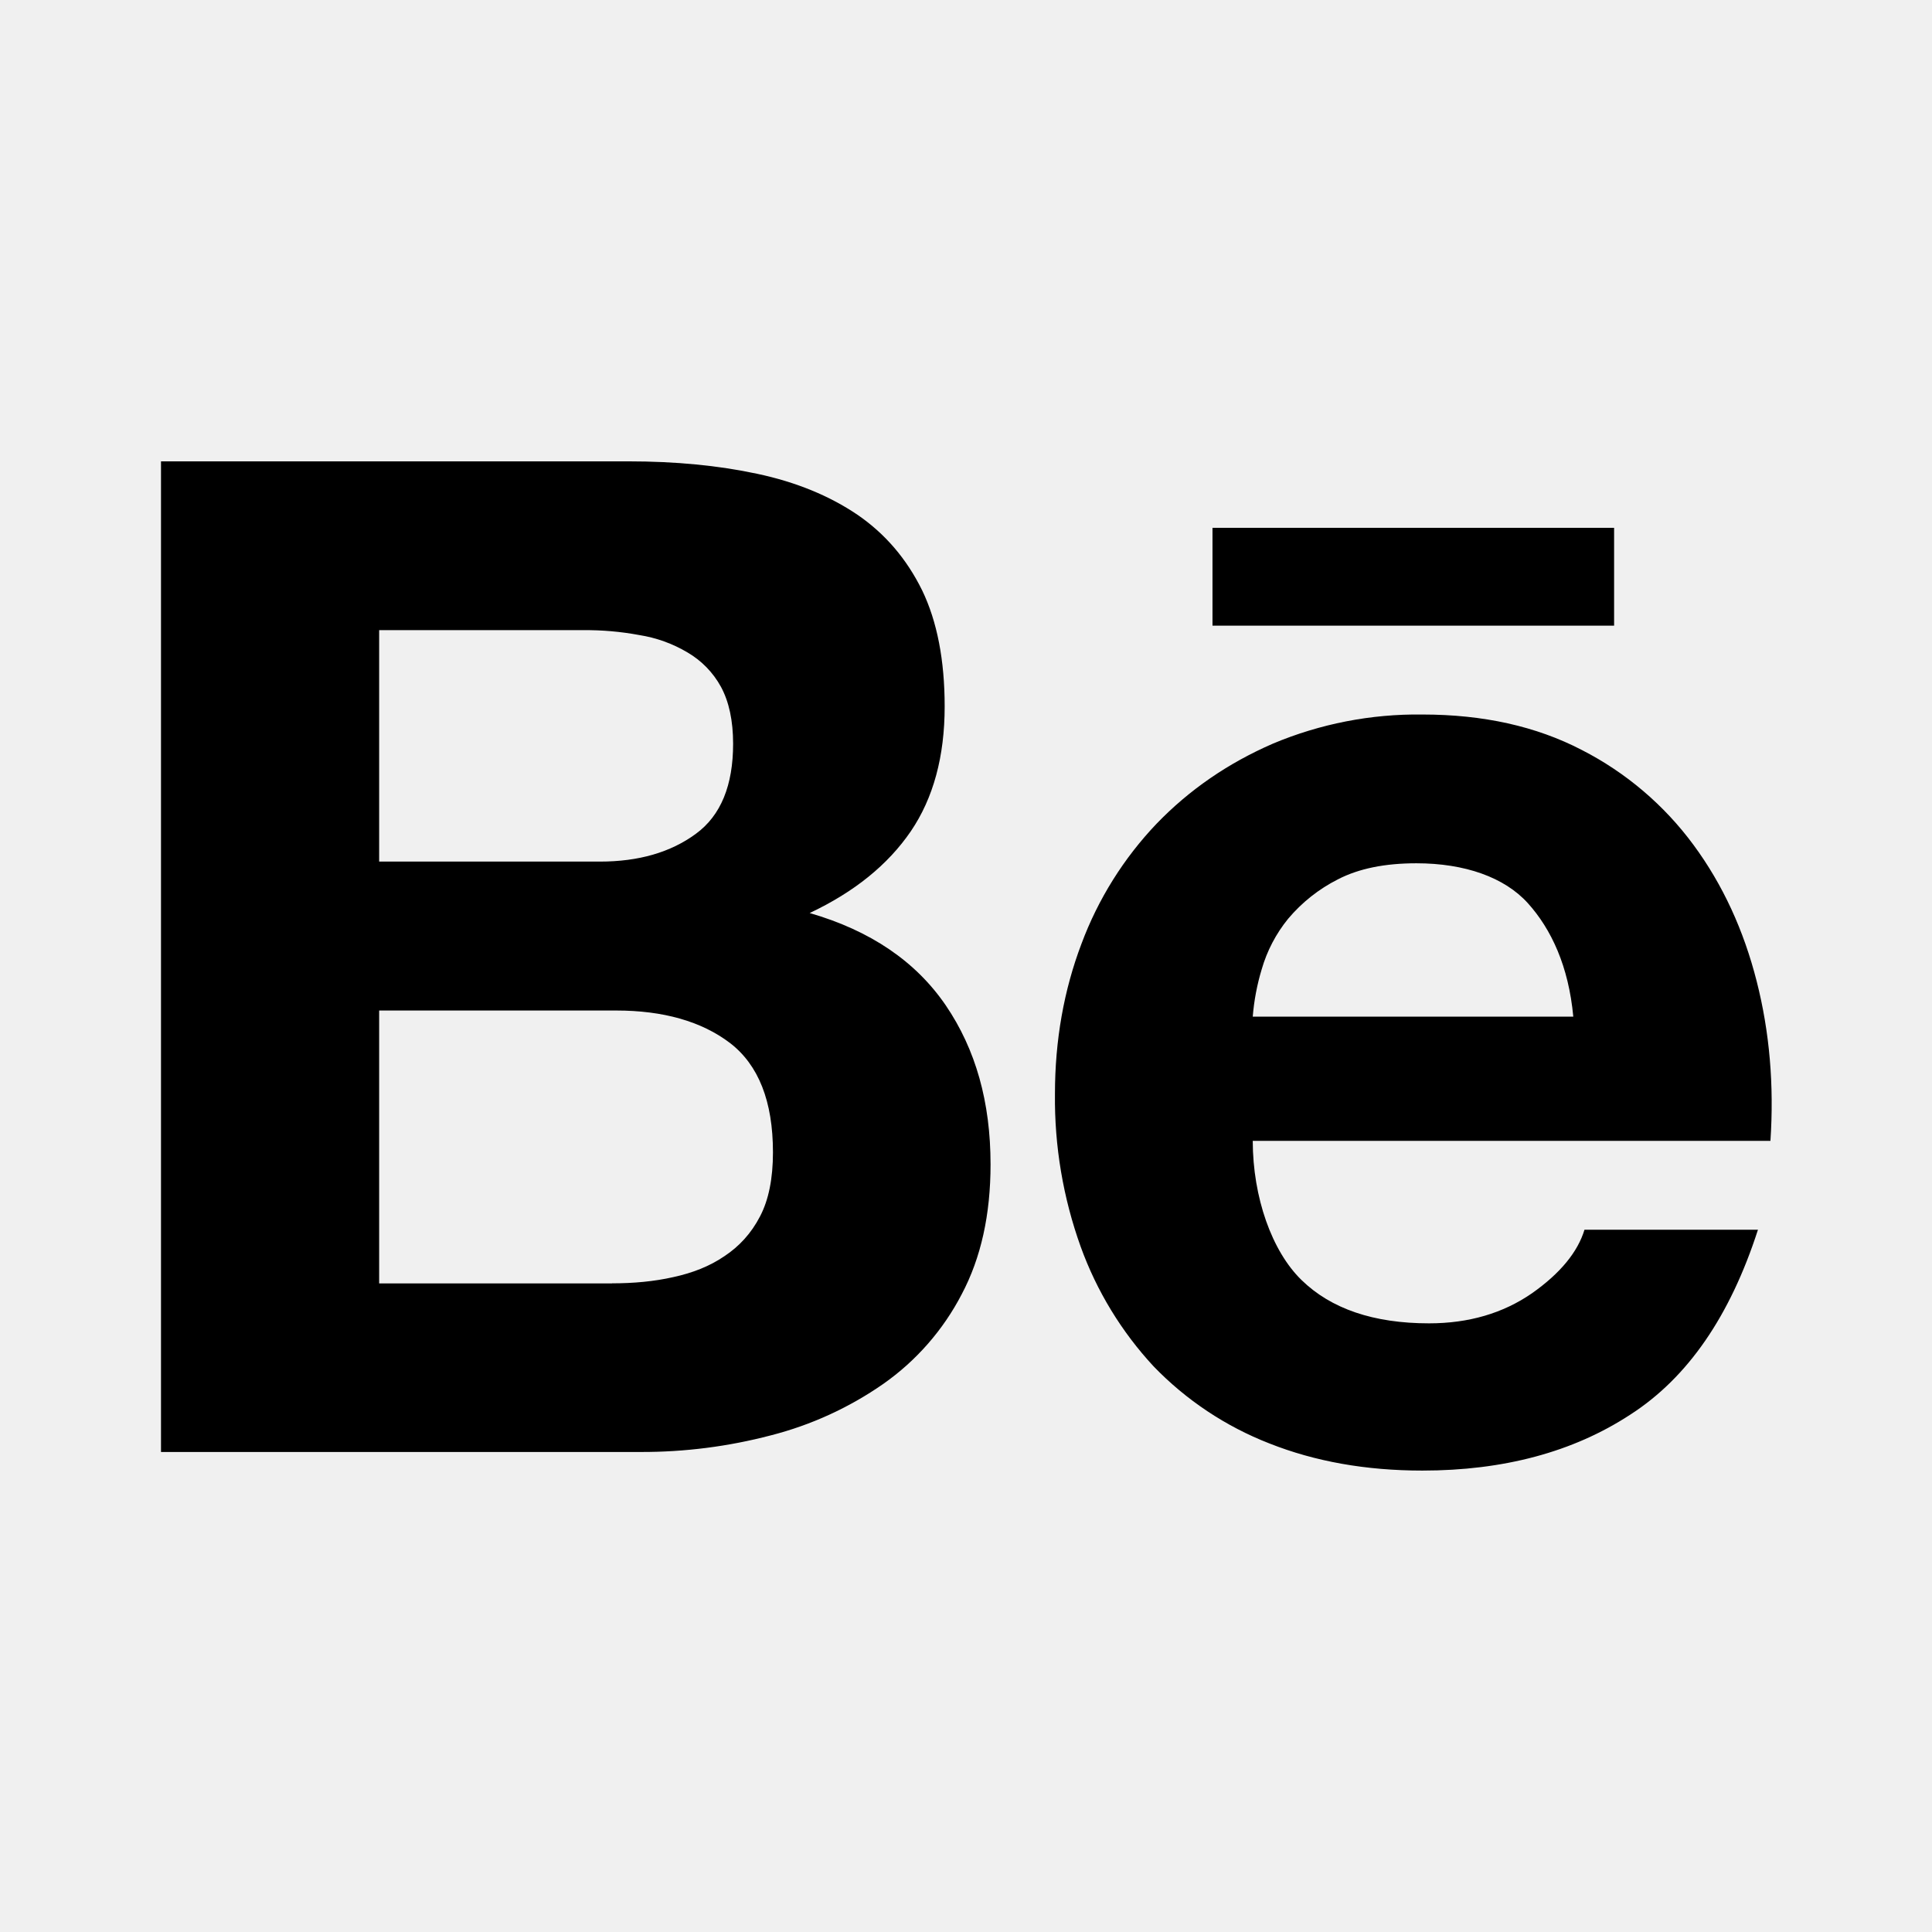
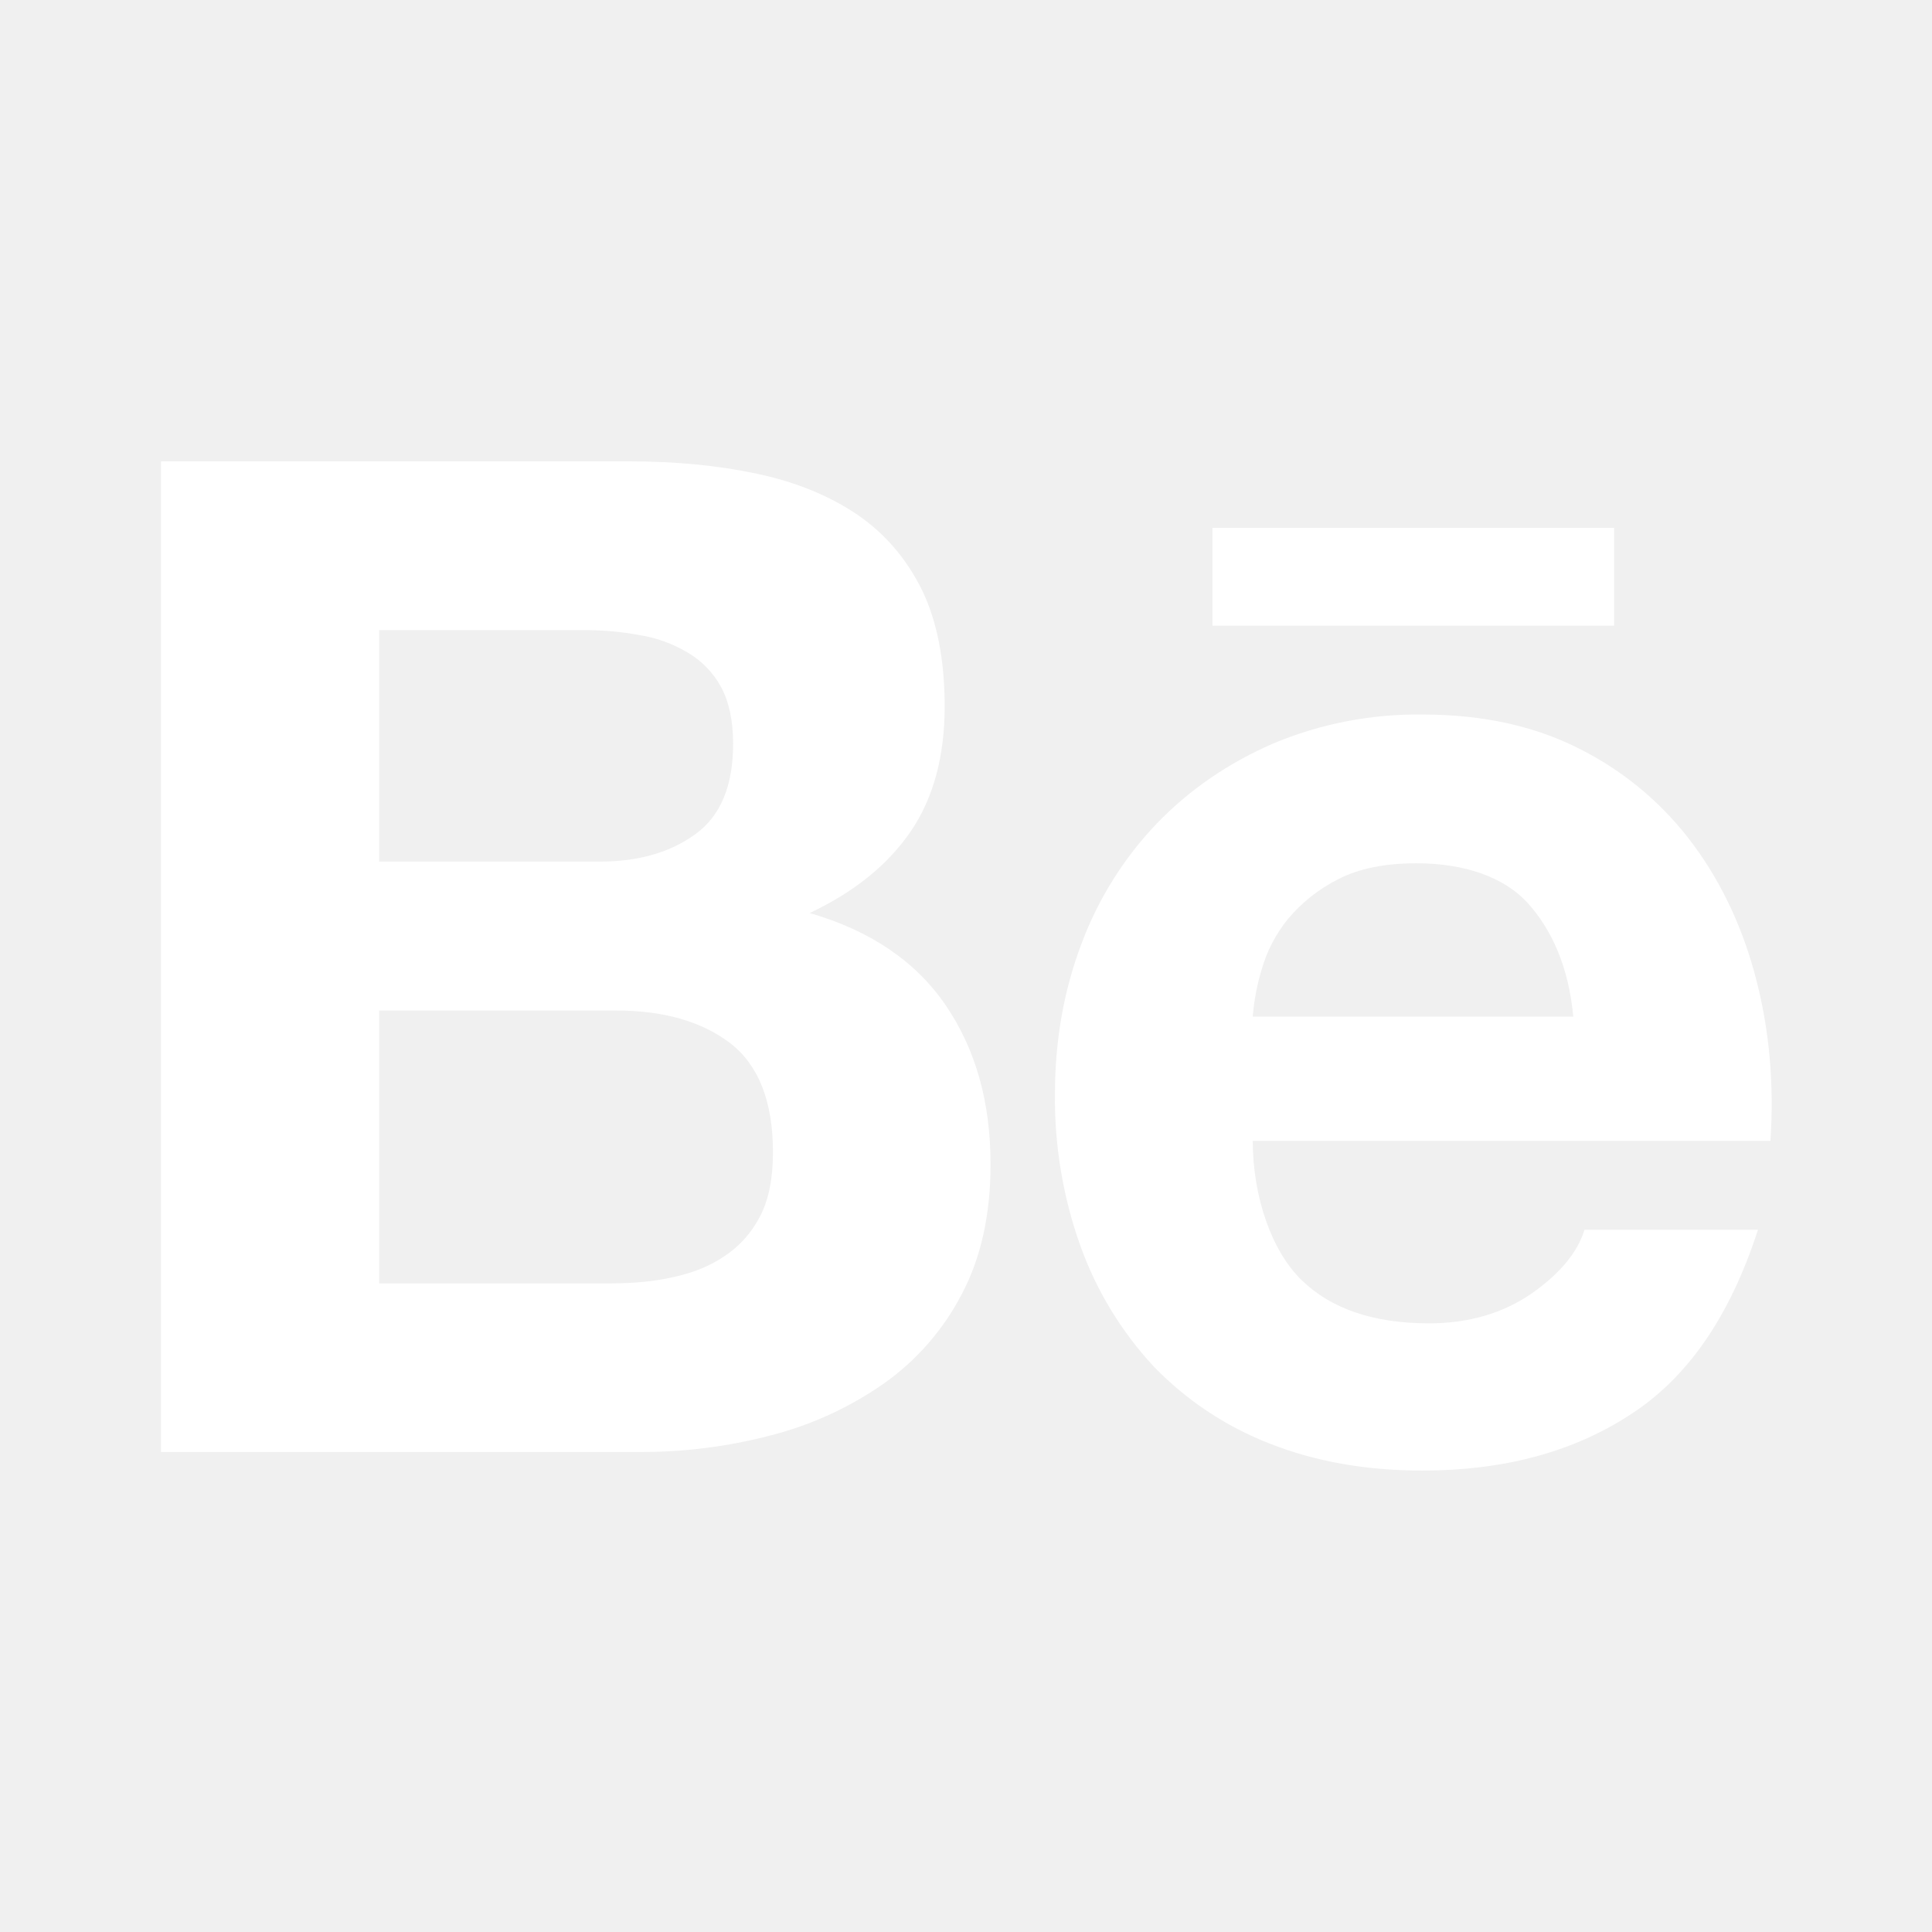
- <svg xmlns="http://www.w3.org/2000/svg" width="24" height="24" viewBox="0 0 24 24">
+ <svg xmlns="http://www.w3.org/2000/svg" fill="#fff" width="24" height="24" viewBox="0 0 24 24">
  <path d="M7.803 5.731c.589 0 1.119.051 1.605.155.483.103.895.273 1.243.508.343.235.611.547.804.939.187.387.28.871.28 1.443 0 .62-.14 1.138-.421 1.551-.283.414-.7.753-1.256 1.015.757.219 1.318.602 1.69 1.146.374.549.557 1.206.557 1.976 0 .625-.119 1.162-.358 1.613a3.11 3.11 0 0 1-.974 1.114 4.315 4.315 0 0 1-1.399.64 6.287 6.287 0 0 1-1.609.206H2V5.731h5.803zm-.351 4.972c.48 0 .878-.114 1.192-.345.312-.228.463-.604.463-1.119 0-.286-.051-.522-.151-.707a1.114 1.114 0 0 0-.417-.428 1.683 1.683 0 0 0-.597-.215 3.609 3.609 0 0 0-.697-.061H4.71v2.875h2.742zm.151 5.239c.267 0 .521-.023.76-.077.241-.052.455-.136.637-.261.182-.12.332-.283.44-.491.109-.206.162-.475.162-.798 0-.634-.179-1.085-.533-1.358-.355-.27-.831-.404-1.414-.404H4.71v3.39h2.893zm8.565-.041c.367.358.896.538 1.584.538.493 0 .919-.125 1.278-.373.354-.249.57-.515.653-.79h2.155c-.346 1.072-.871 1.838-1.589 2.299-.709.463-1.572.693-2.58.693-.702 0-1.334-.113-1.9-.337a4.033 4.033 0 0 1-1.439-.958 4.37 4.37 0 0 1-.905-1.485 5.433 5.433 0 0 1-.32-1.899c0-.666.111-1.289.329-1.864a4.376 4.376 0 0 1 .934-1.493c.405-.42.885-.751 1.444-.994a4.634 4.634 0 0 1 1.858-.362c.754 0 1.413.146 1.979.44a3.967 3.967 0 0 1 1.39 1.182c.363.493.622 1.058.783 1.691.161.632.217 1.292.171 1.983h-6.431c.001.704.238 1.371.606 1.729zm2.812-4.681c-.291-.322-.783-.496-1.385-.496-.391 0-.714.065-.974.199a1.97 1.97 0 0 0-.62.491 1.772 1.772 0 0 0-.328.628 2.82 2.82 0 0 0-.111.587h3.982c-.058-.624-.272-1.085-.564-1.409zm-3.918-4.663h4.989v1.215h-4.989z" />
</svg>
